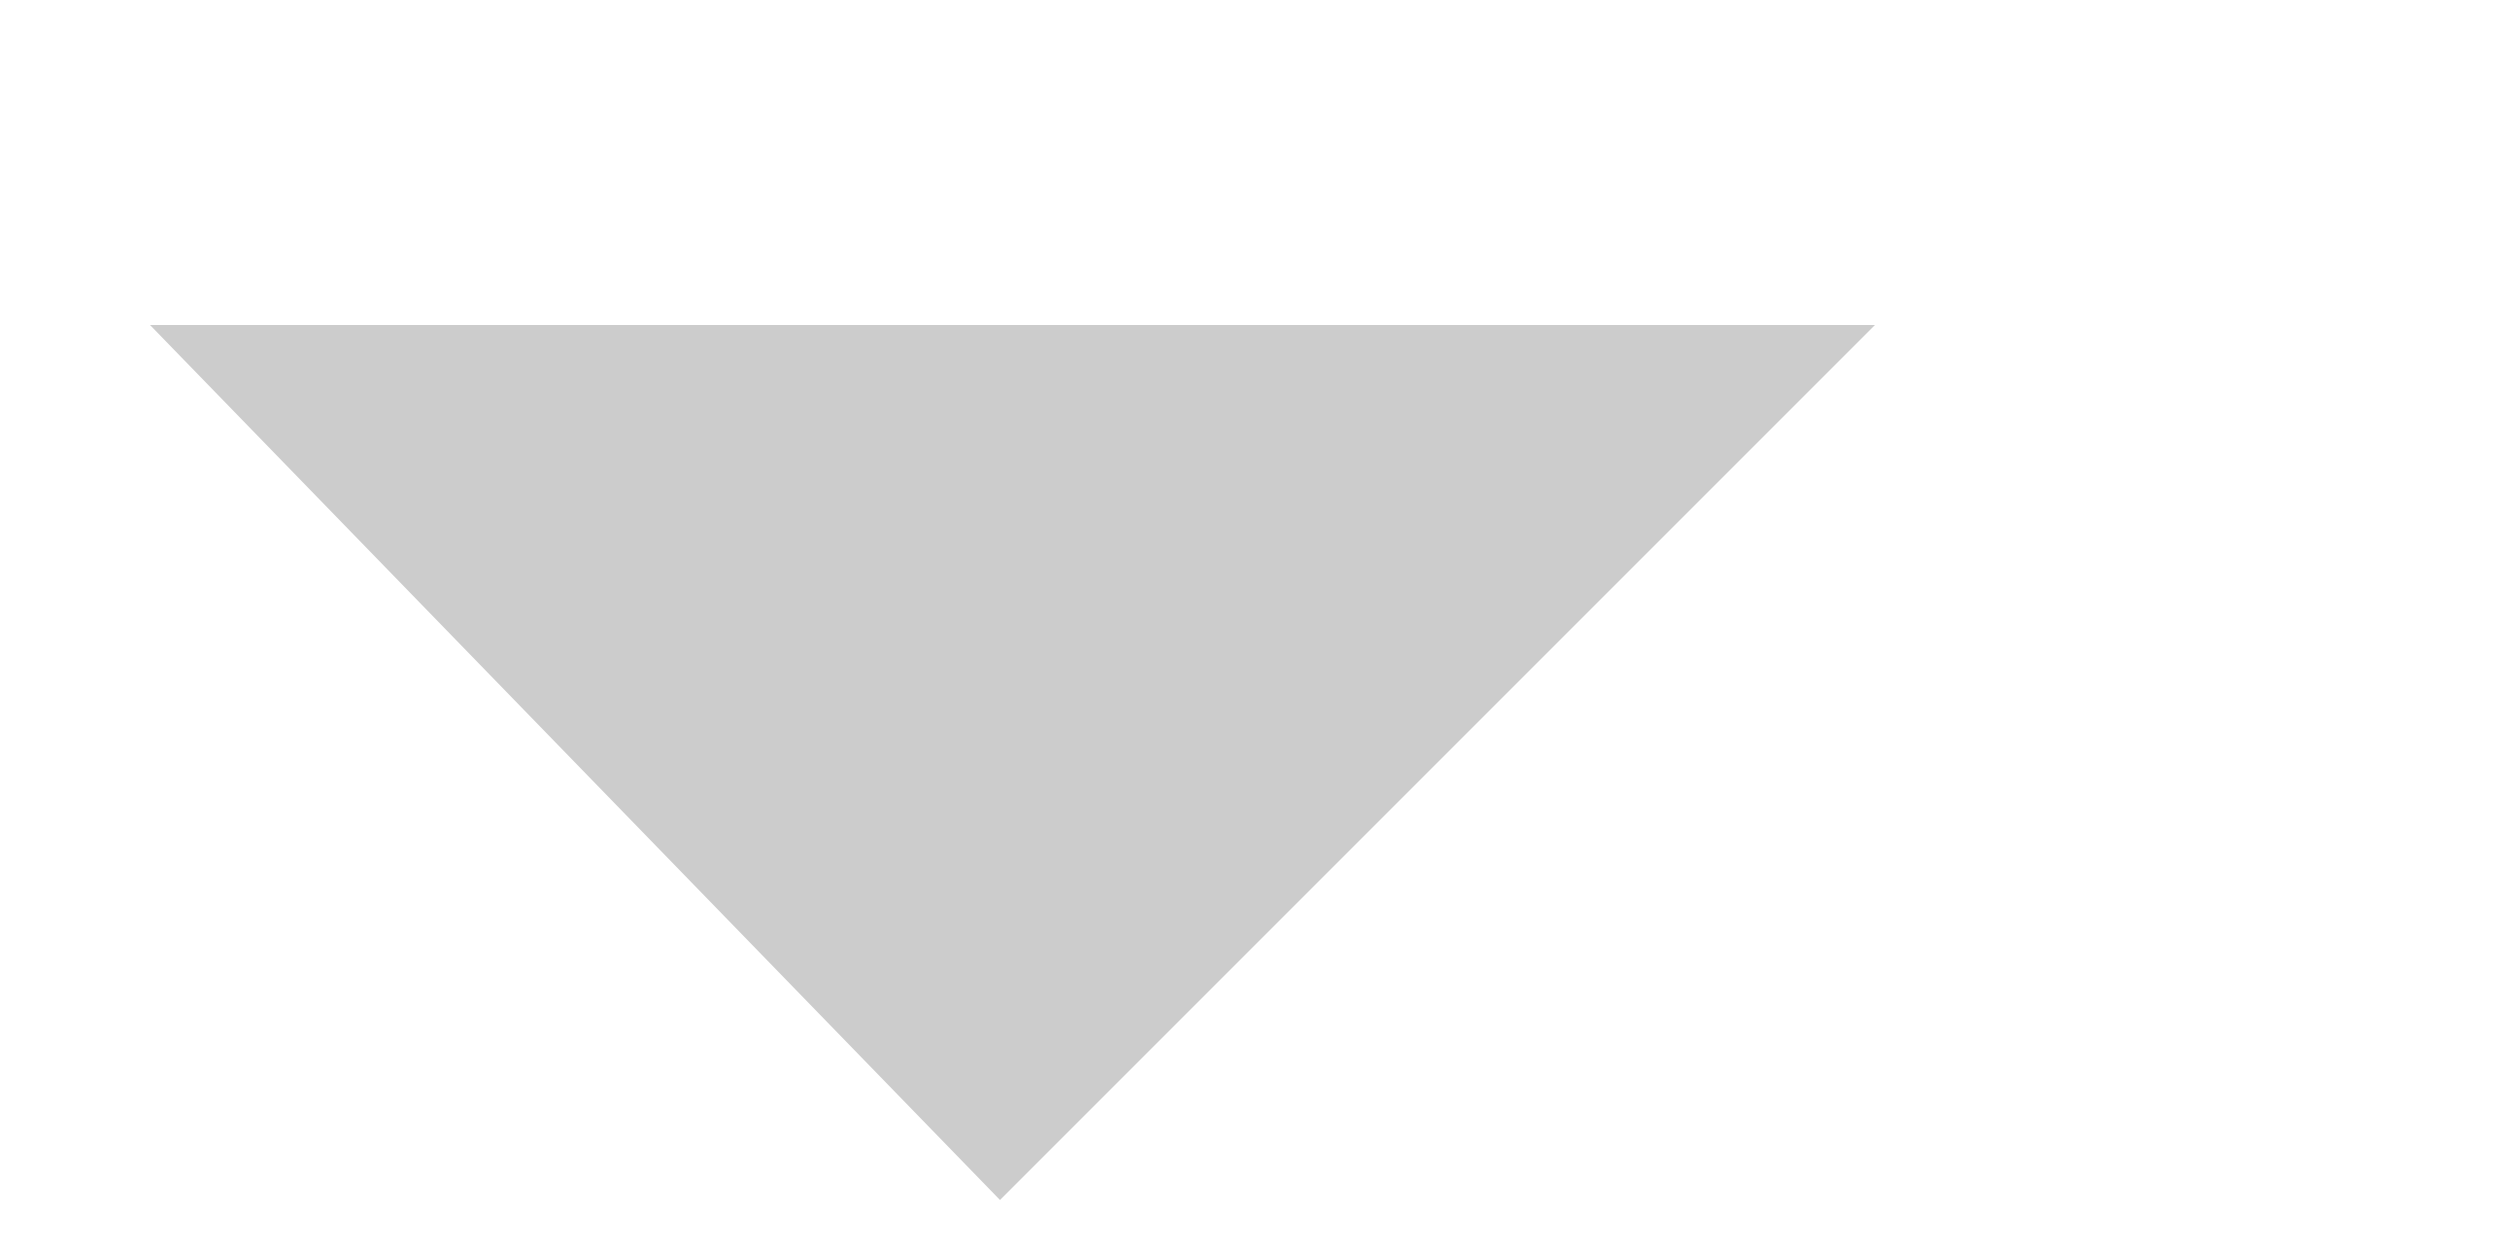
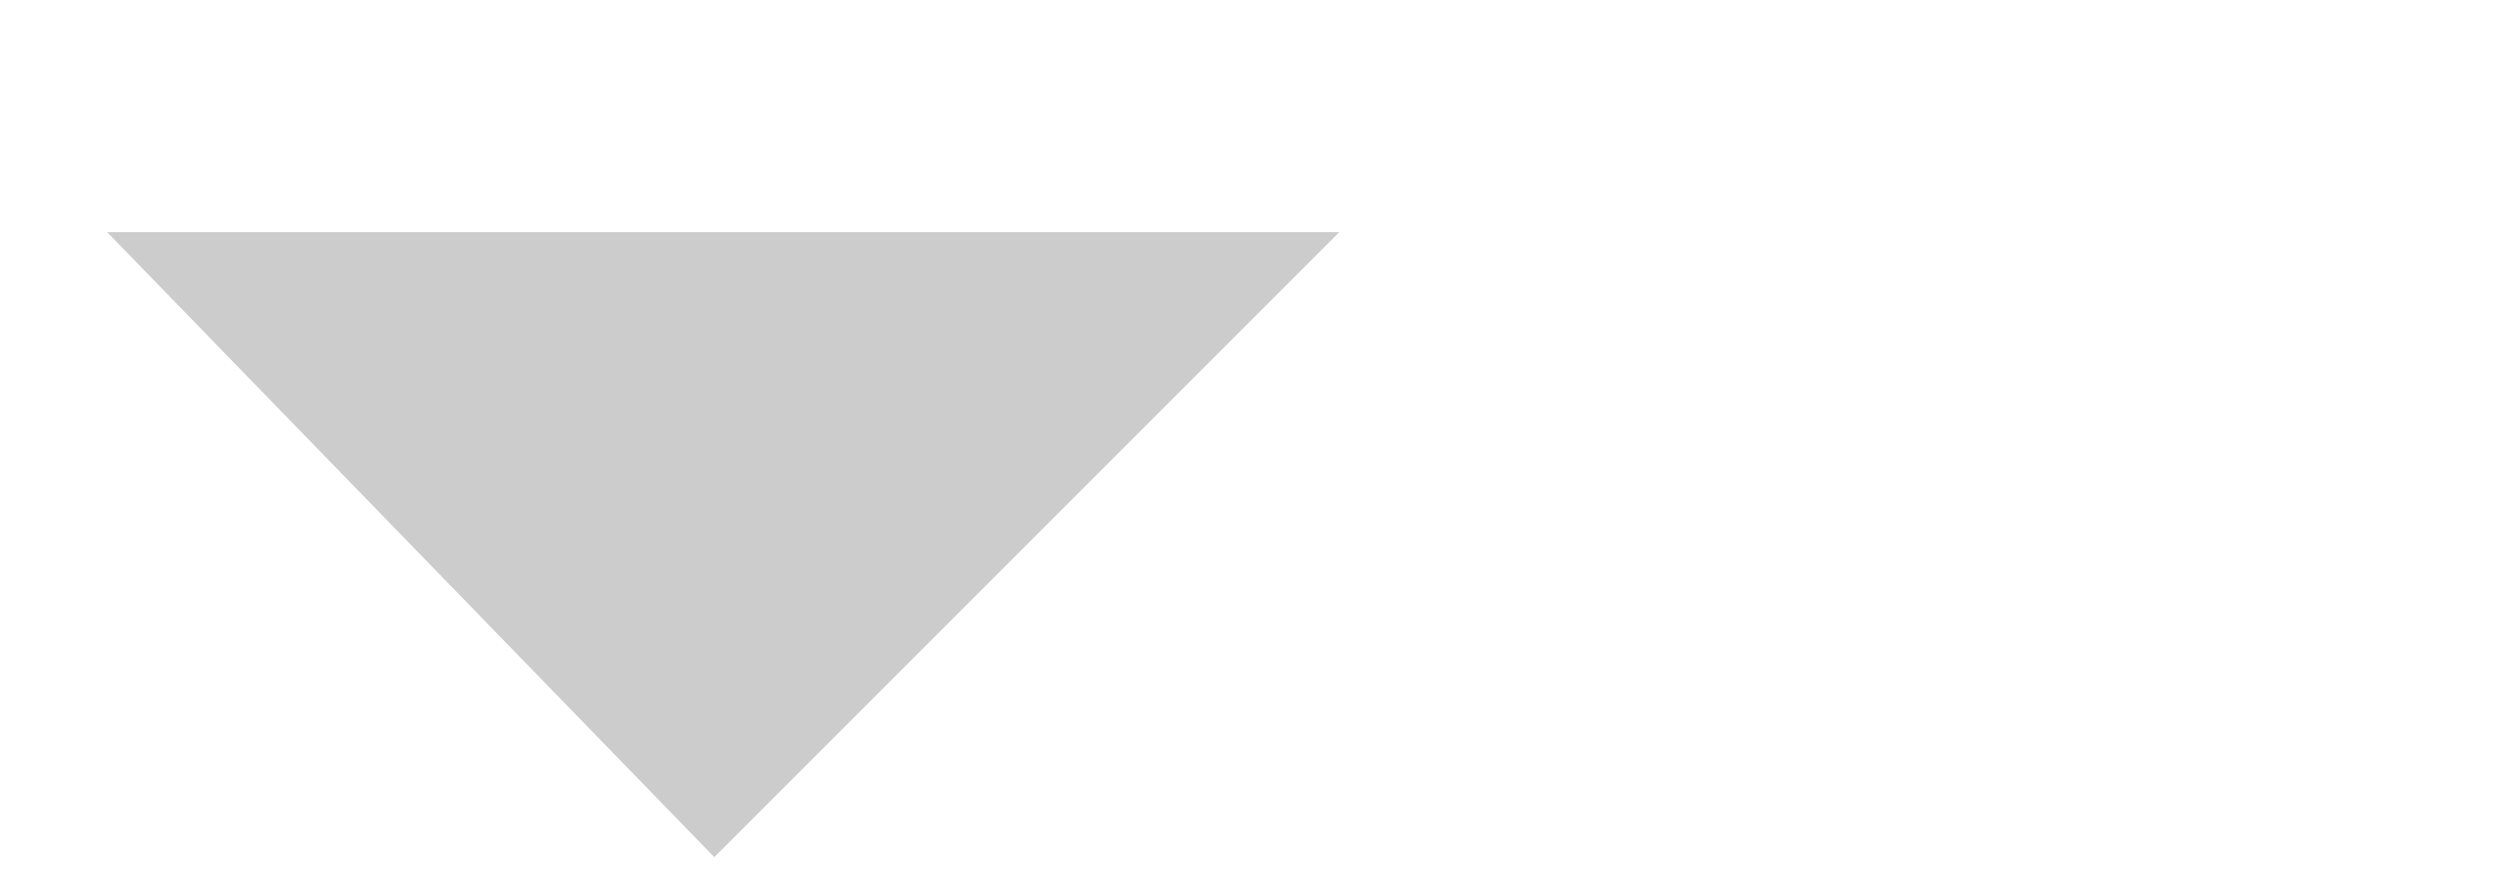
- <svg xmlns="http://www.w3.org/2000/svg" version="1.1" id="Layer_1" x="0px" y="0px" viewBox="0 0 10 5" style="enable-background:new 0 0 10 5;" xml:space="preserve">
+ <svg xmlns="http://www.w3.org/2000/svg" version="1.1" id="Layer_1" x="0px" y="0px" viewBox="0 0 14 5" style="enable-background:new 0 0 14 5;" xml:space="preserve">
  <style type="text/css">
	.st0{fill:#CCCCCC;}
</style>
  <polygon class="st0" points="4,4.8 0.6,1.3 7.5,1.3 " />
</svg>
